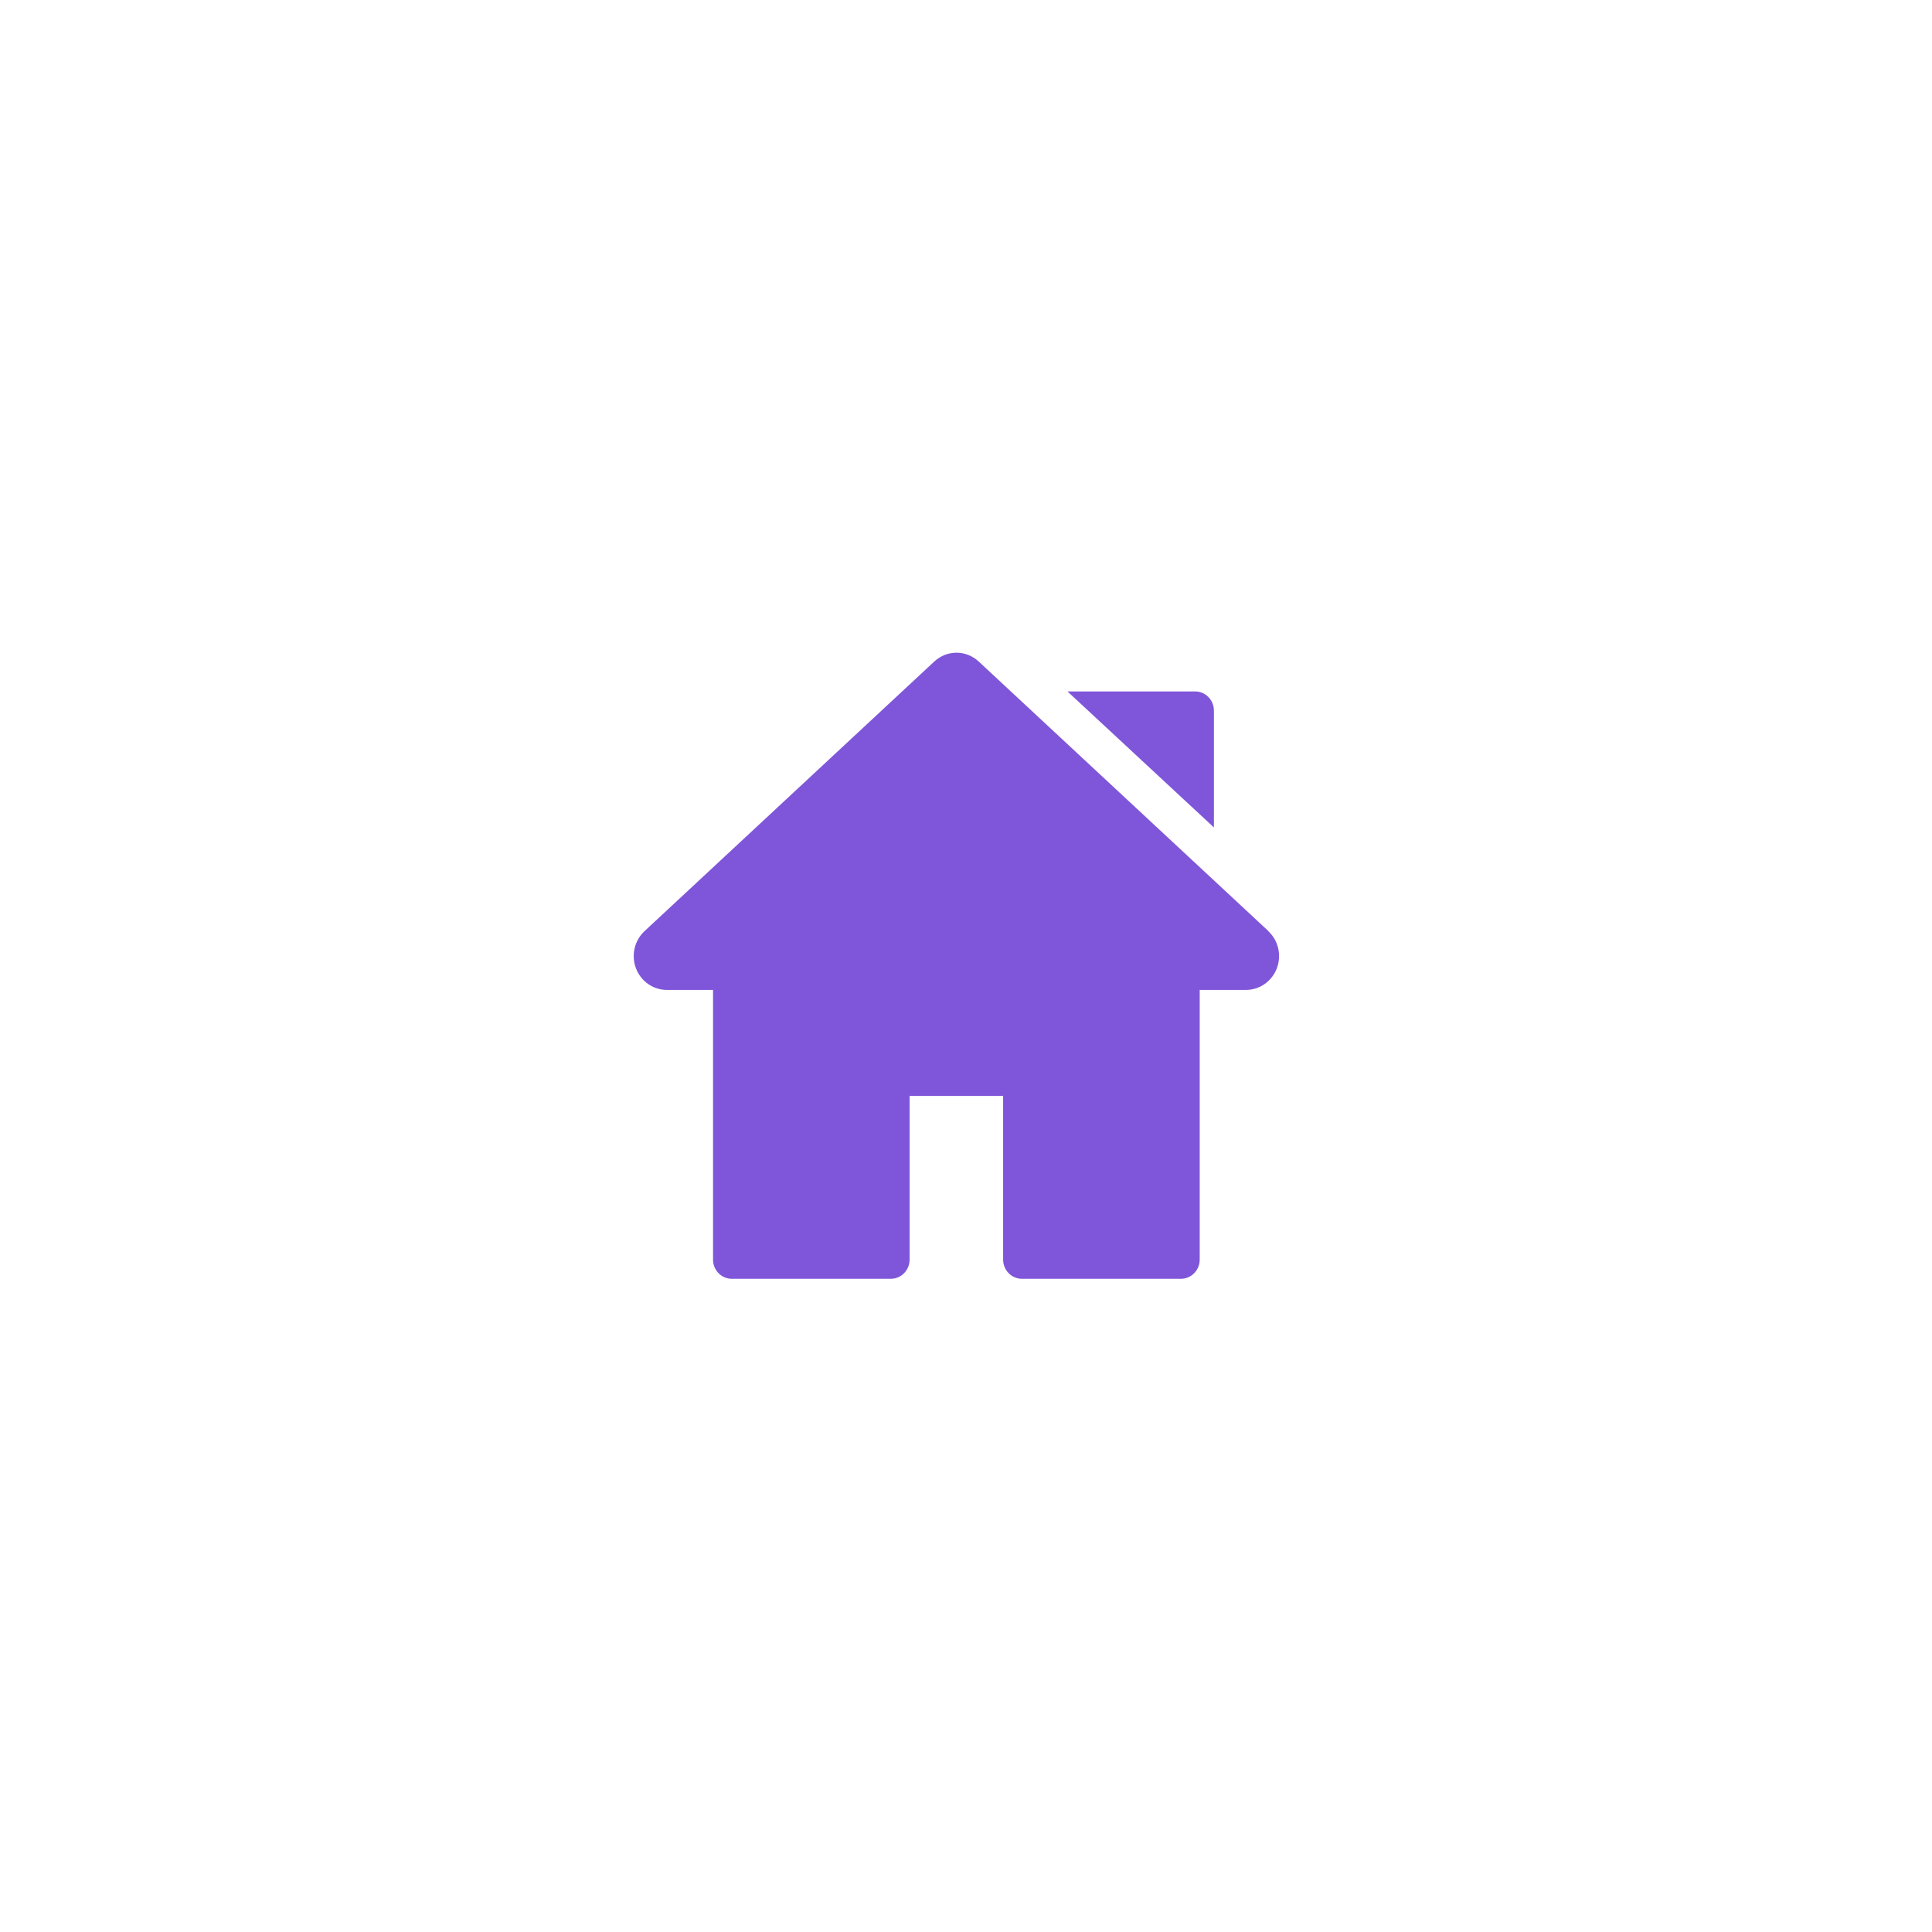
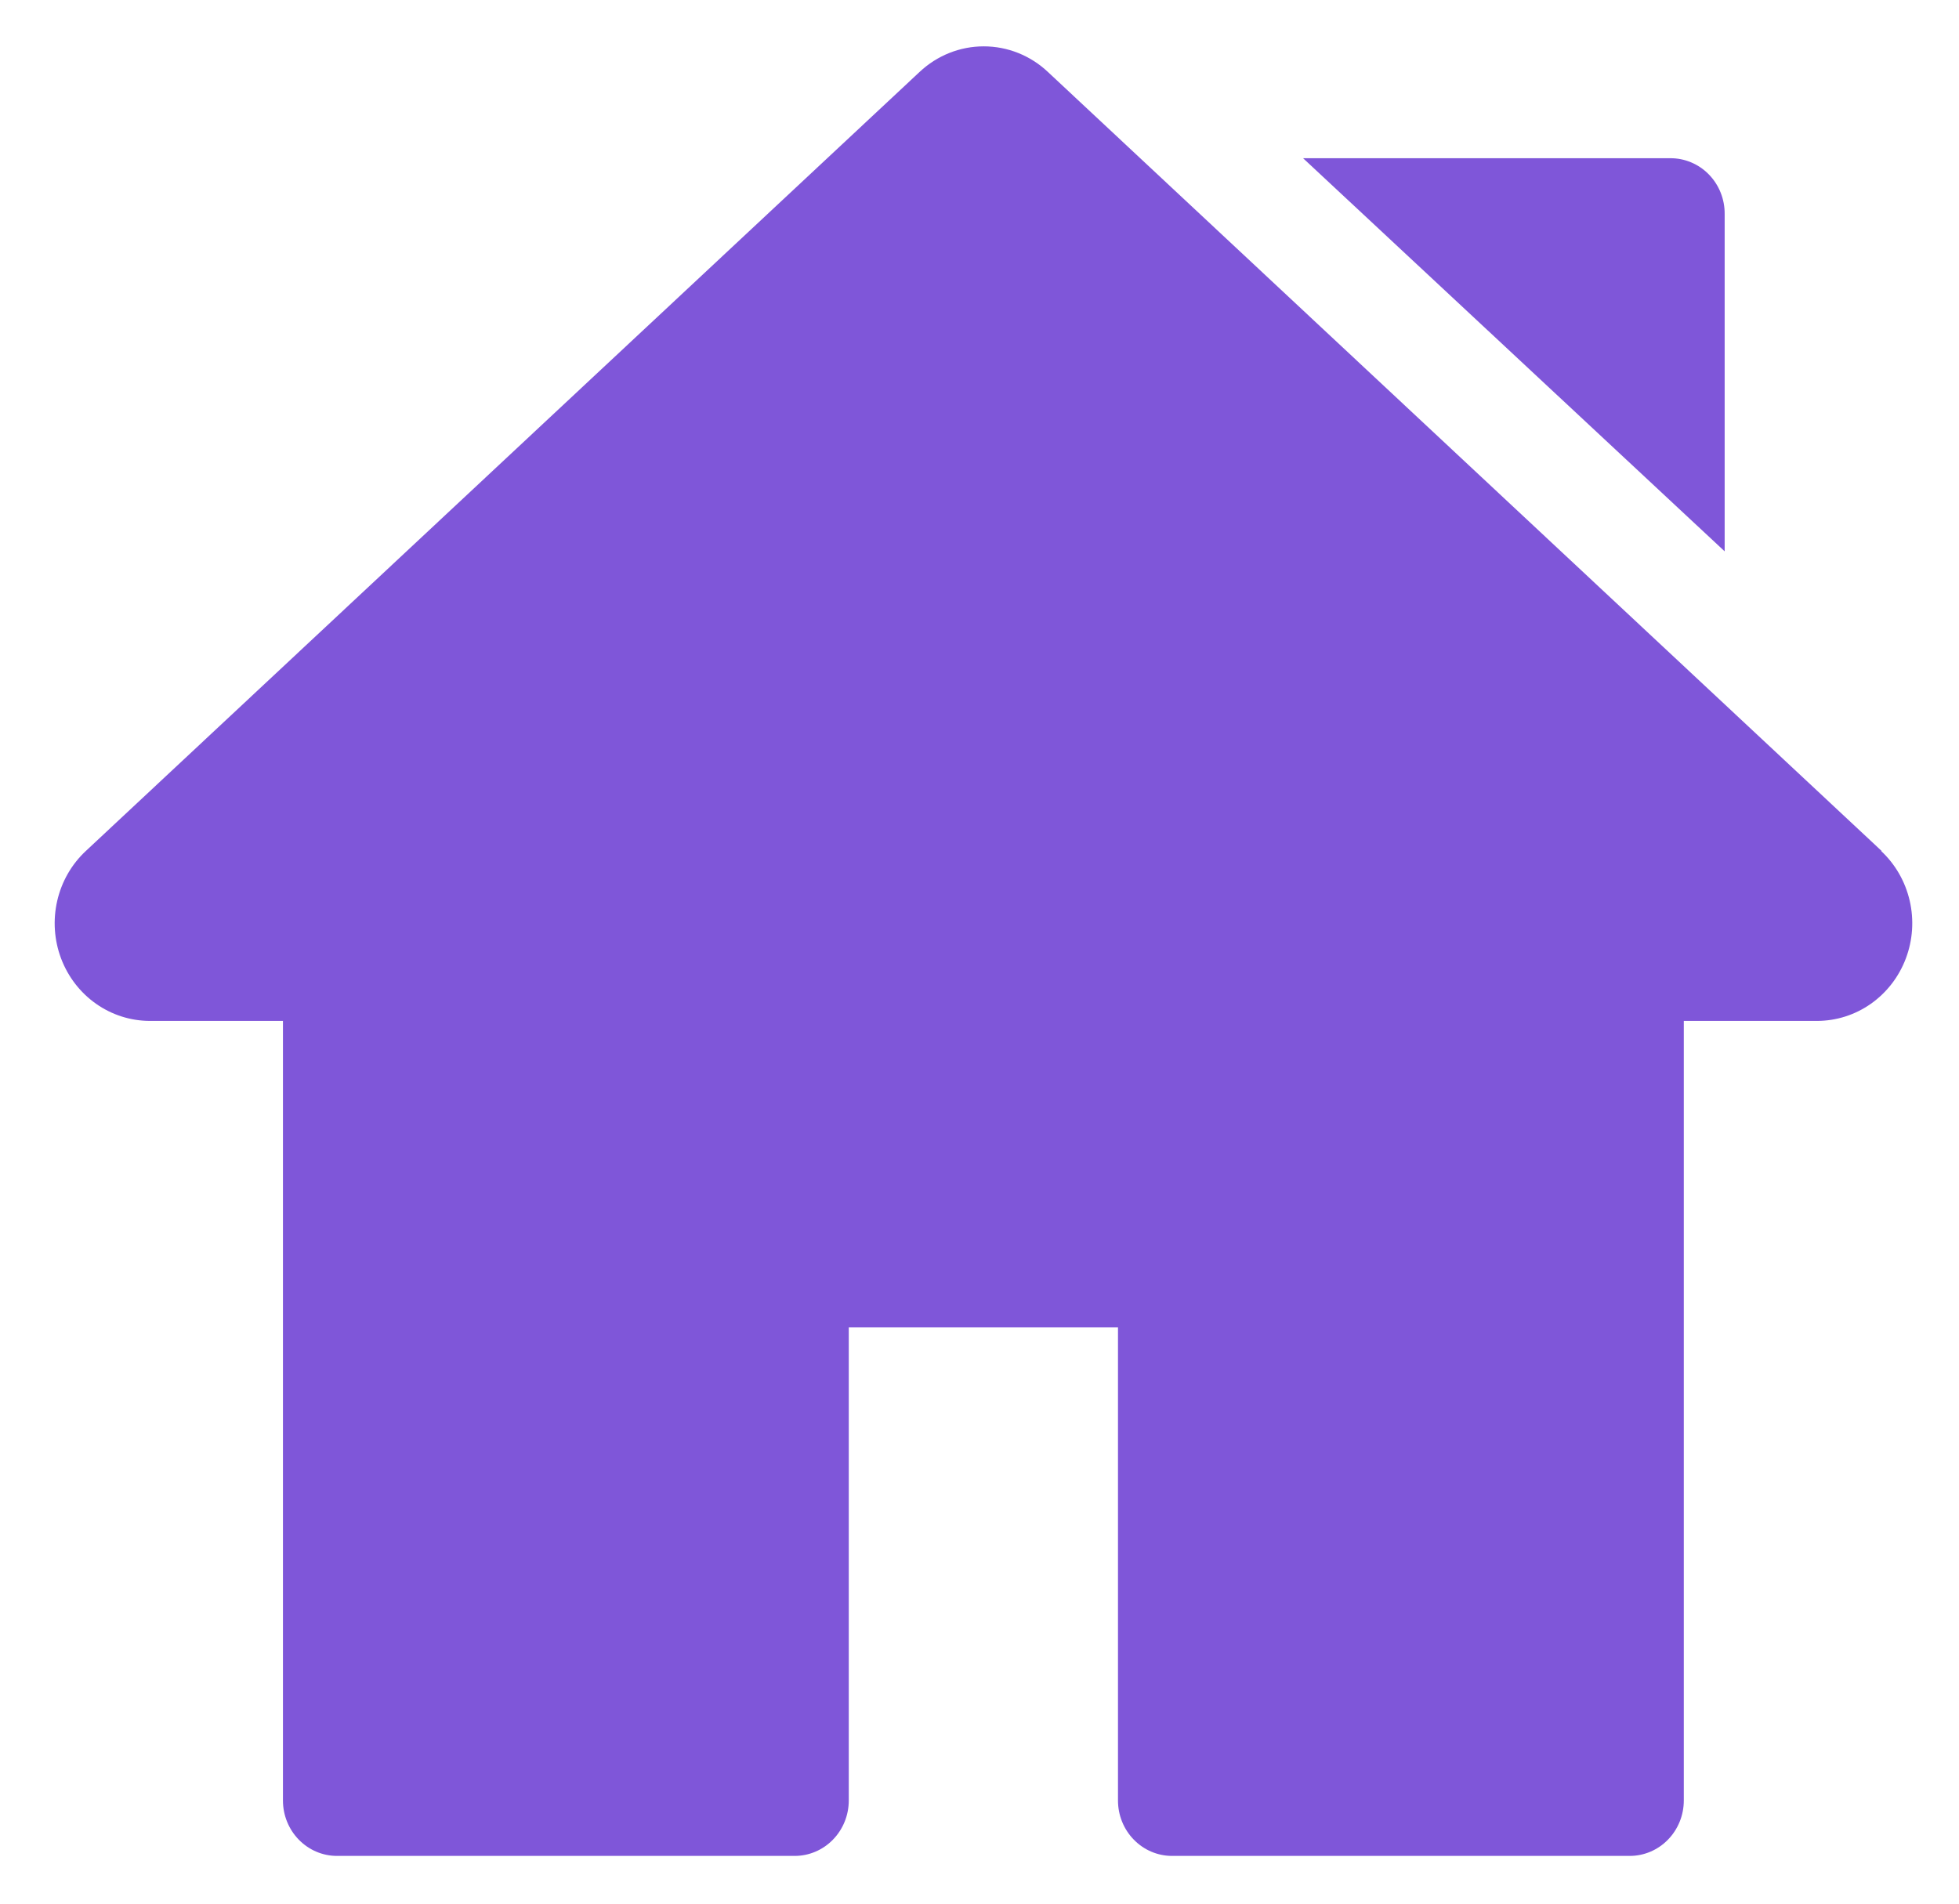
- <svg xmlns="http://www.w3.org/2000/svg" width="88" height="88" viewBox="0 0 88 88" fill="none">
-   <path d="M57.777 42.412L44.583 30.135C44.306 29.875 43.943 29.73 43.567 29.73C43.191 29.73 42.828 29.875 42.551 30.135L29.357 42.412C29.133 42.621 28.975 42.894 28.905 43.197C28.836 43.499 28.857 43.815 28.967 44.105C29.076 44.394 29.269 44.643 29.52 44.819C29.771 44.995 30.068 45.089 30.372 45.089H32.478V57.374C32.478 57.606 32.568 57.828 32.728 57.992C32.888 58.155 33.106 58.247 33.333 58.247H40.576C40.803 58.247 41.02 58.155 41.181 57.992C41.341 57.828 41.431 57.606 41.431 57.374V49.919H45.691V57.374C45.691 57.606 45.782 57.828 45.942 57.992C46.102 58.155 46.32 58.247 46.546 58.247H53.79C54.017 58.247 54.234 58.155 54.395 57.992C54.555 57.828 54.645 57.606 54.645 57.374V45.089H56.754C57.058 45.089 57.355 44.995 57.605 44.819C57.856 44.643 58.049 44.394 58.159 44.105C58.268 43.815 58.29 43.499 58.22 43.197C58.151 42.894 57.993 42.621 57.768 42.412H57.777ZM54.428 31.494H48.621L55.292 37.689V32.375C55.293 32.259 55.272 32.144 55.228 32.036C55.185 31.929 55.122 31.831 55.041 31.749C54.961 31.667 54.865 31.602 54.76 31.558C54.655 31.514 54.542 31.492 54.428 31.494Z" fill="#7F56D9" />
+ <svg xmlns="http://www.w3.org/2000/svg" width="71" height="69" viewBox="0 0 71 69" fill="none">
+   <path d="M68.198 30.846L37.98 2.609C37.346 2.011 36.515 1.68 35.654 1.68C34.792 1.68 33.962 2.011 33.327 2.609L3.109 30.846C2.594 31.327 2.233 31.956 2.074 32.651C1.914 33.347 1.963 34.075 2.214 34.741C2.466 35.407 2.907 35.979 3.482 36.383C4.056 36.787 4.736 37.003 5.432 37.004H10.255V65.261C10.255 65.793 10.462 66.304 10.829 66.68C11.196 67.057 11.694 67.269 12.213 67.269H28.804C29.323 67.269 29.821 67.057 30.188 66.68C30.556 66.304 30.762 65.793 30.762 65.261V48.114H40.519V65.261C40.519 65.793 40.725 66.304 41.093 66.68C41.46 67.057 41.958 67.269 42.477 67.269H59.068C59.587 67.269 60.085 67.057 60.452 66.68C60.819 66.304 61.026 65.793 61.026 65.261V37.004H65.855C66.552 37.003 67.232 36.787 67.806 36.383C68.38 35.979 68.822 35.407 69.073 34.741C69.325 34.075 69.374 33.347 69.214 32.651C69.054 31.956 68.694 31.327 68.179 30.846H68.198ZM60.53 5.735H47.228L62.507 19.984V7.763C62.51 7.496 62.461 7.231 62.362 6.983C62.264 6.736 62.118 6.512 61.934 6.323C61.75 6.134 61.531 5.985 61.289 5.884C61.048 5.783 60.79 5.732 60.53 5.735Z" fill="#7F56D9" />
</svg>
